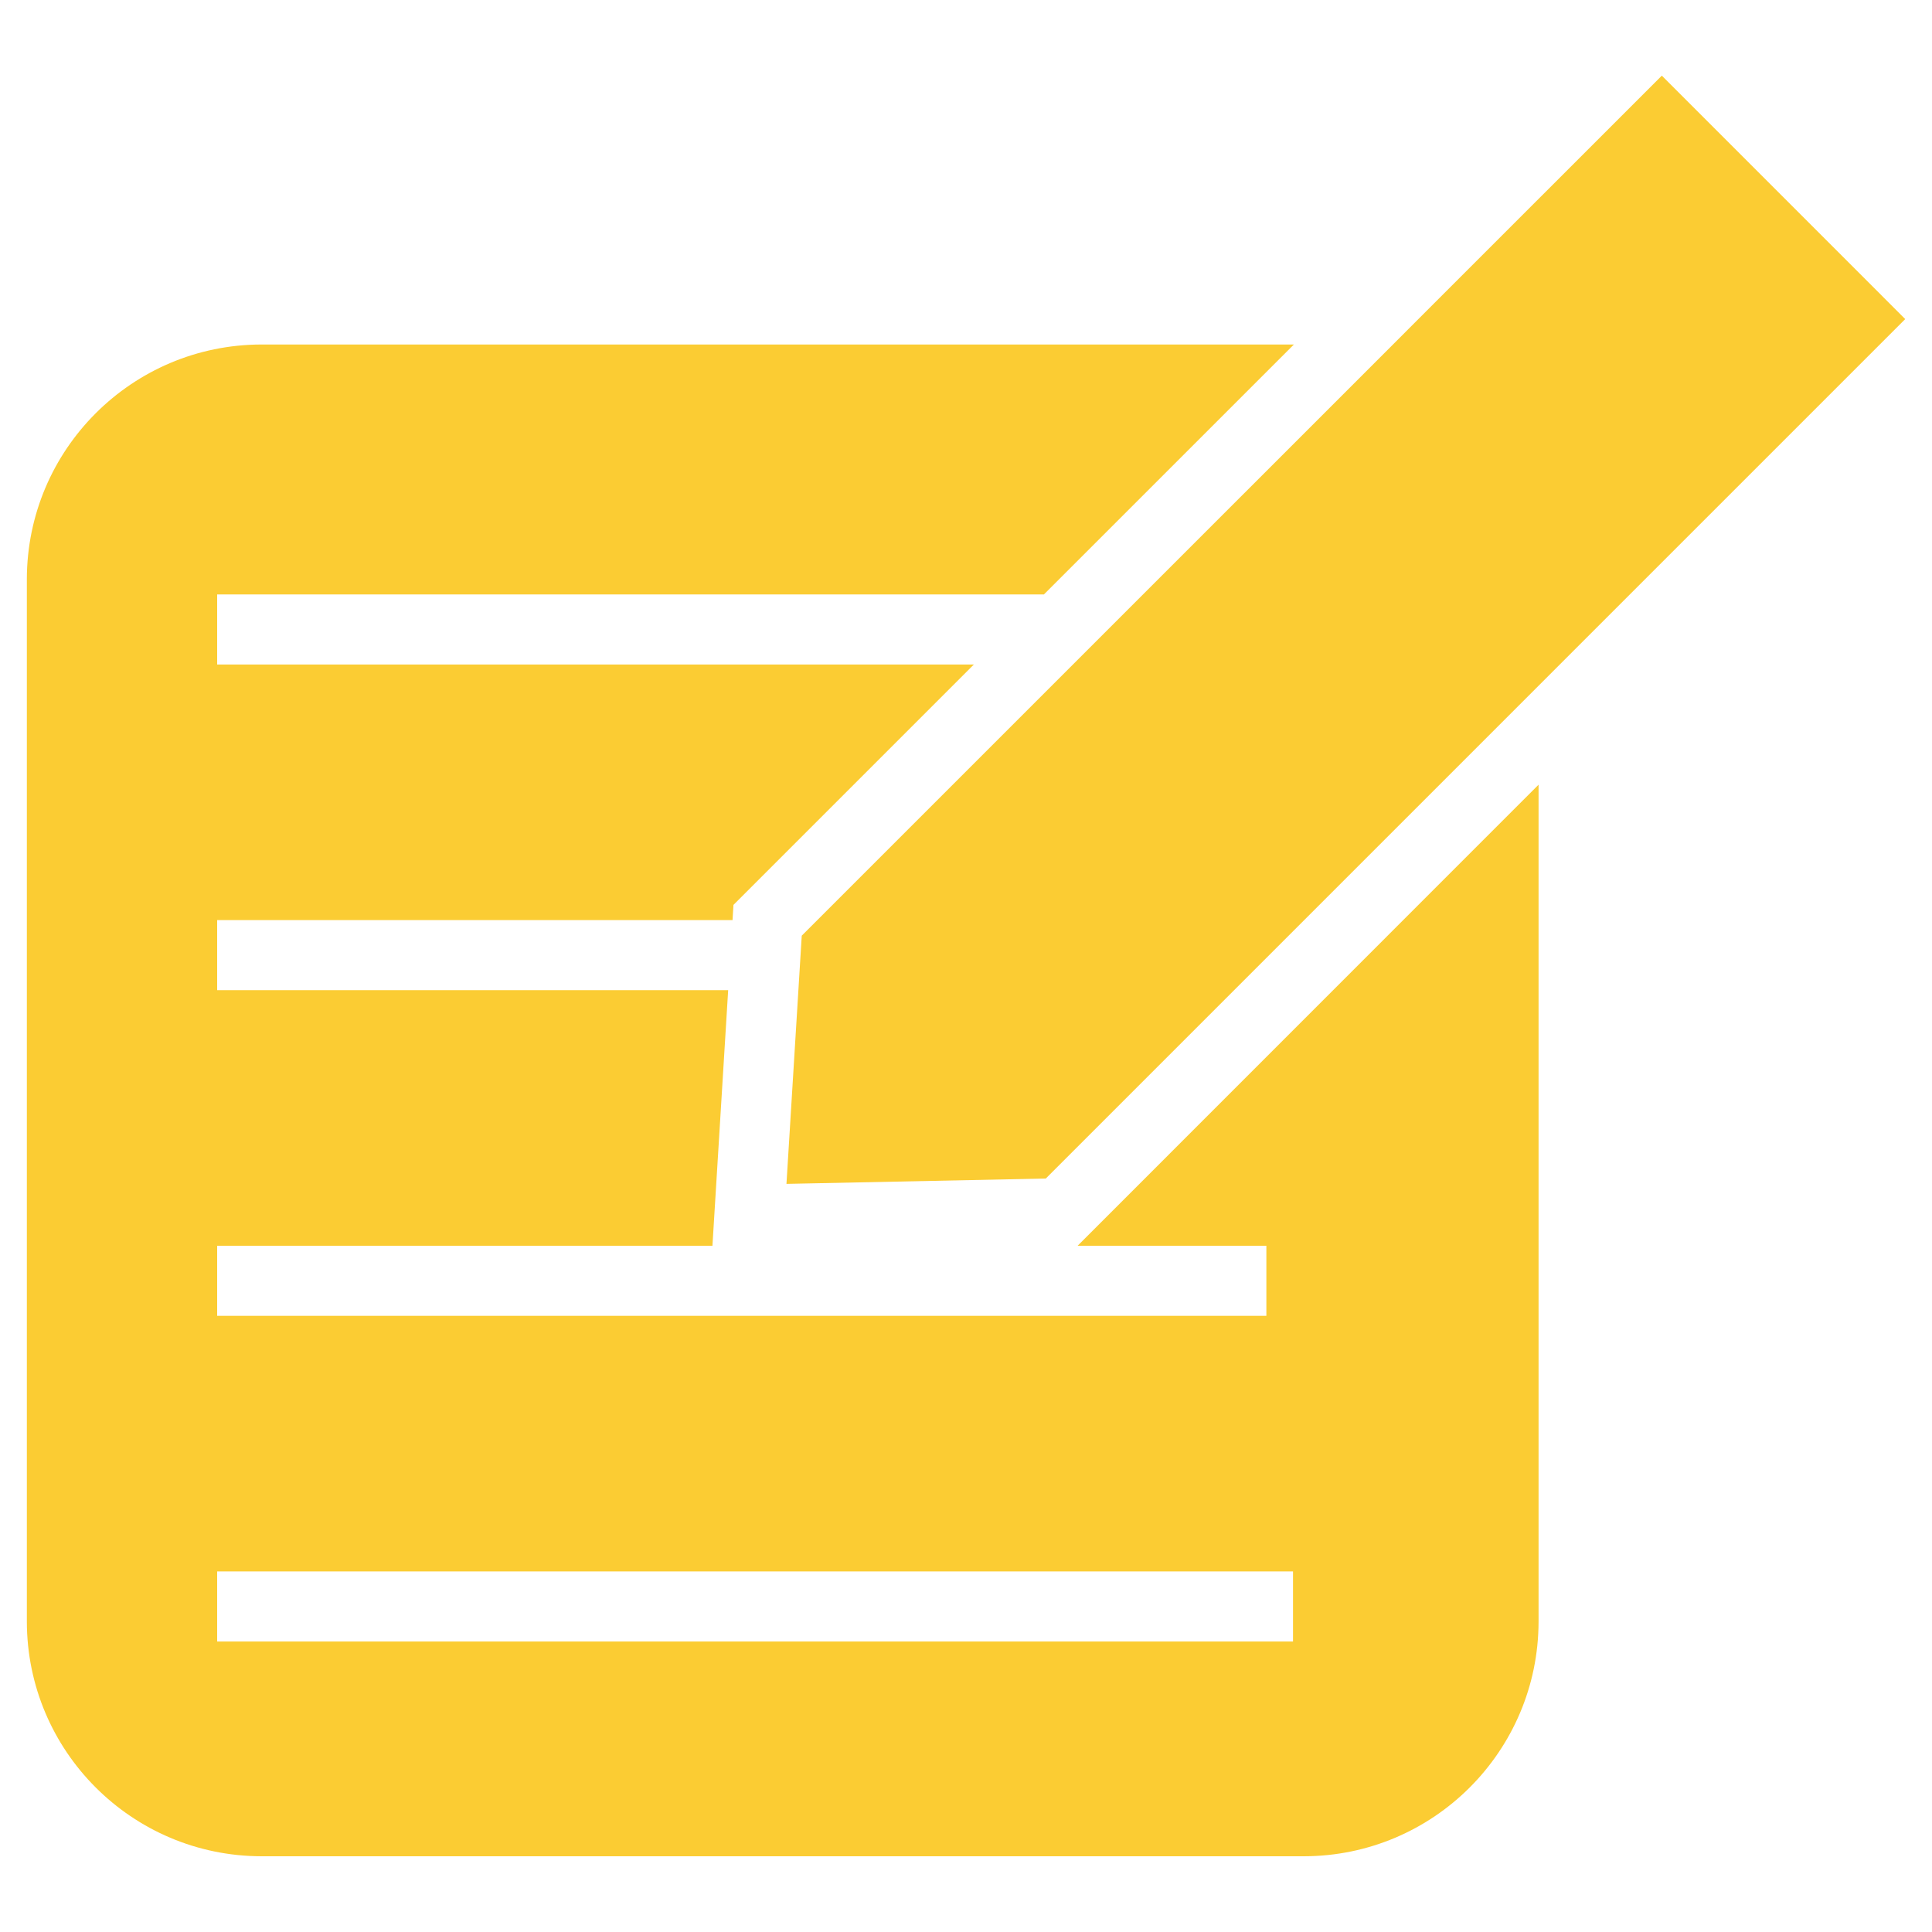
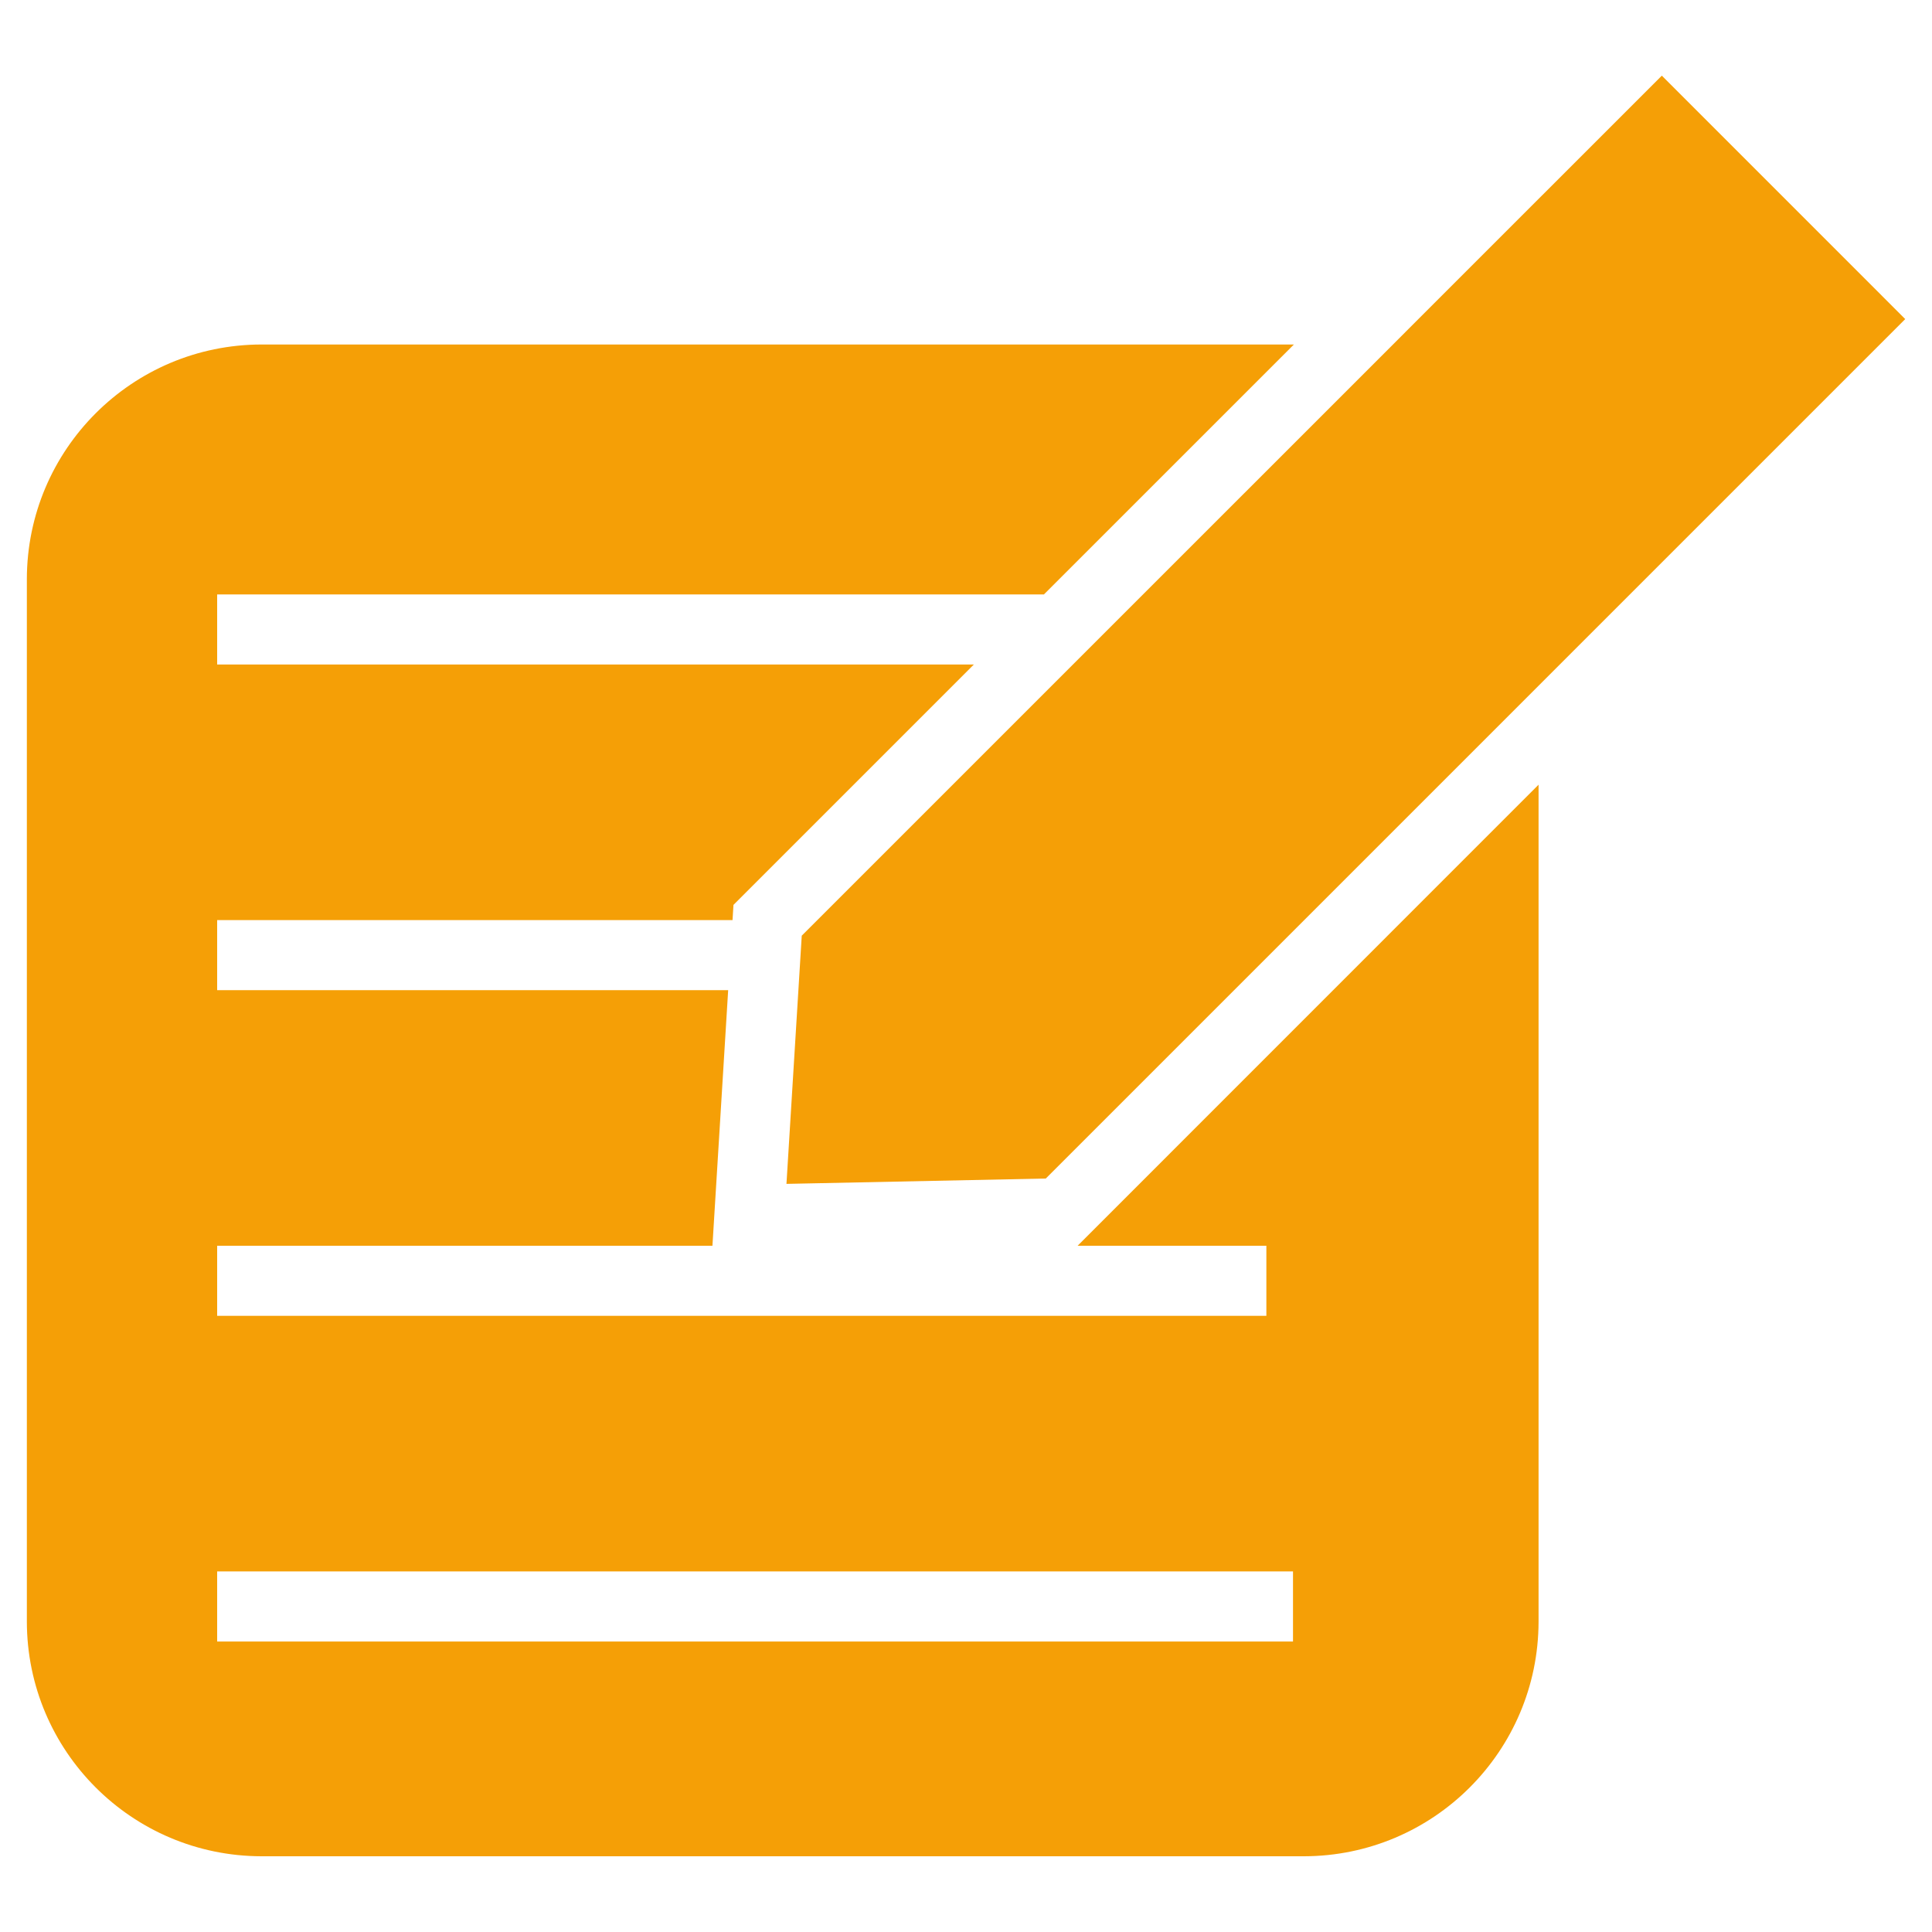
<svg xmlns="http://www.w3.org/2000/svg" id="icons" viewBox="0 0 700 700">
  <defs>
-     <style>.cls-1{fill:#fbcc33;}</style>
+     <style>.cls-1{fill:#f59f06;}</style>
  </defs>
  <path class="cls-1" d="M390.44,451.36h68.39v25.39H78.68V451.36H258.13l5.7-92.61H78.68V333.37H265.41l0.34-5.51,87.1-87.1H78.68V215.38H378.23l90.57-90.56H94.73a85.12,85.12,0,0,0-85,85V587.56a85.13,85.13,0,0,0,85,85H472.45a85.13,85.13,0,0,0,85-85V284.31Zm78,143.39H78.68V569.36h389.8v25.39Z" />
  <polygon class="cls-1" points="690.3 115.61 570.17 235.73 557.49 248.42 378.91 427 284.95 428.94 290.49 339.01 500.1 129.42 519.53 109.98 602.11 27.41 690.3 115.61" />
</svg>
